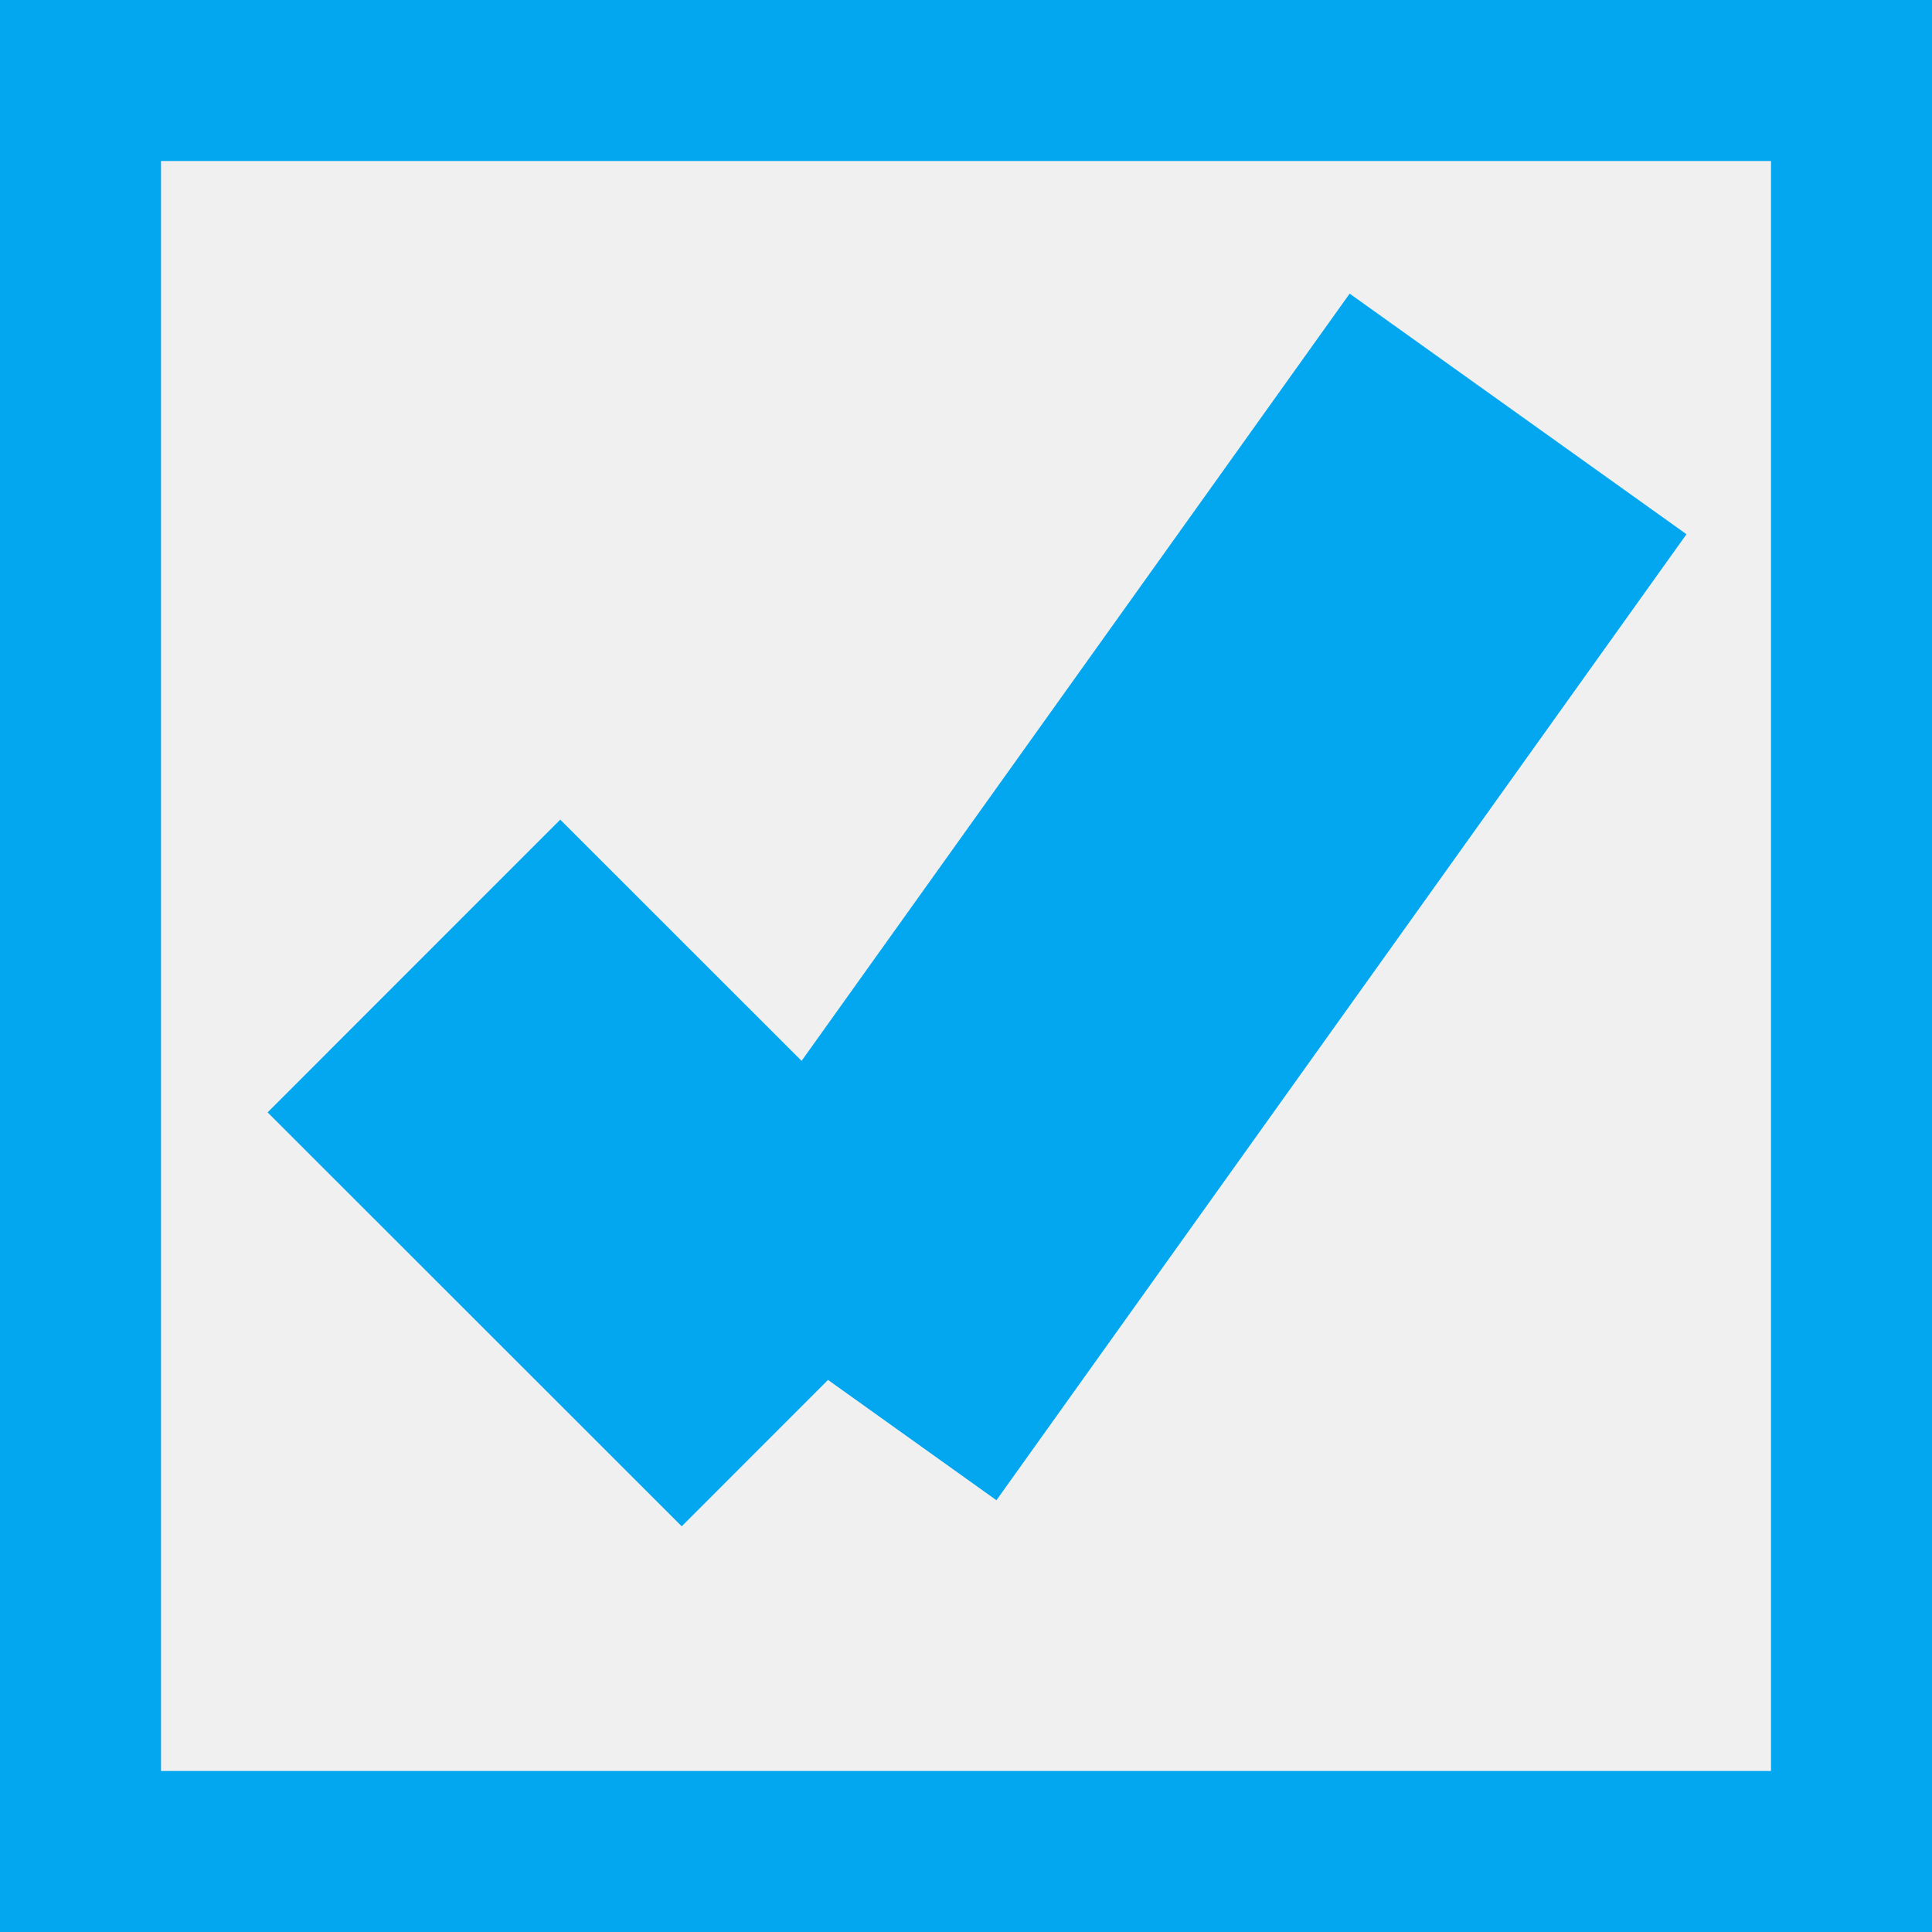
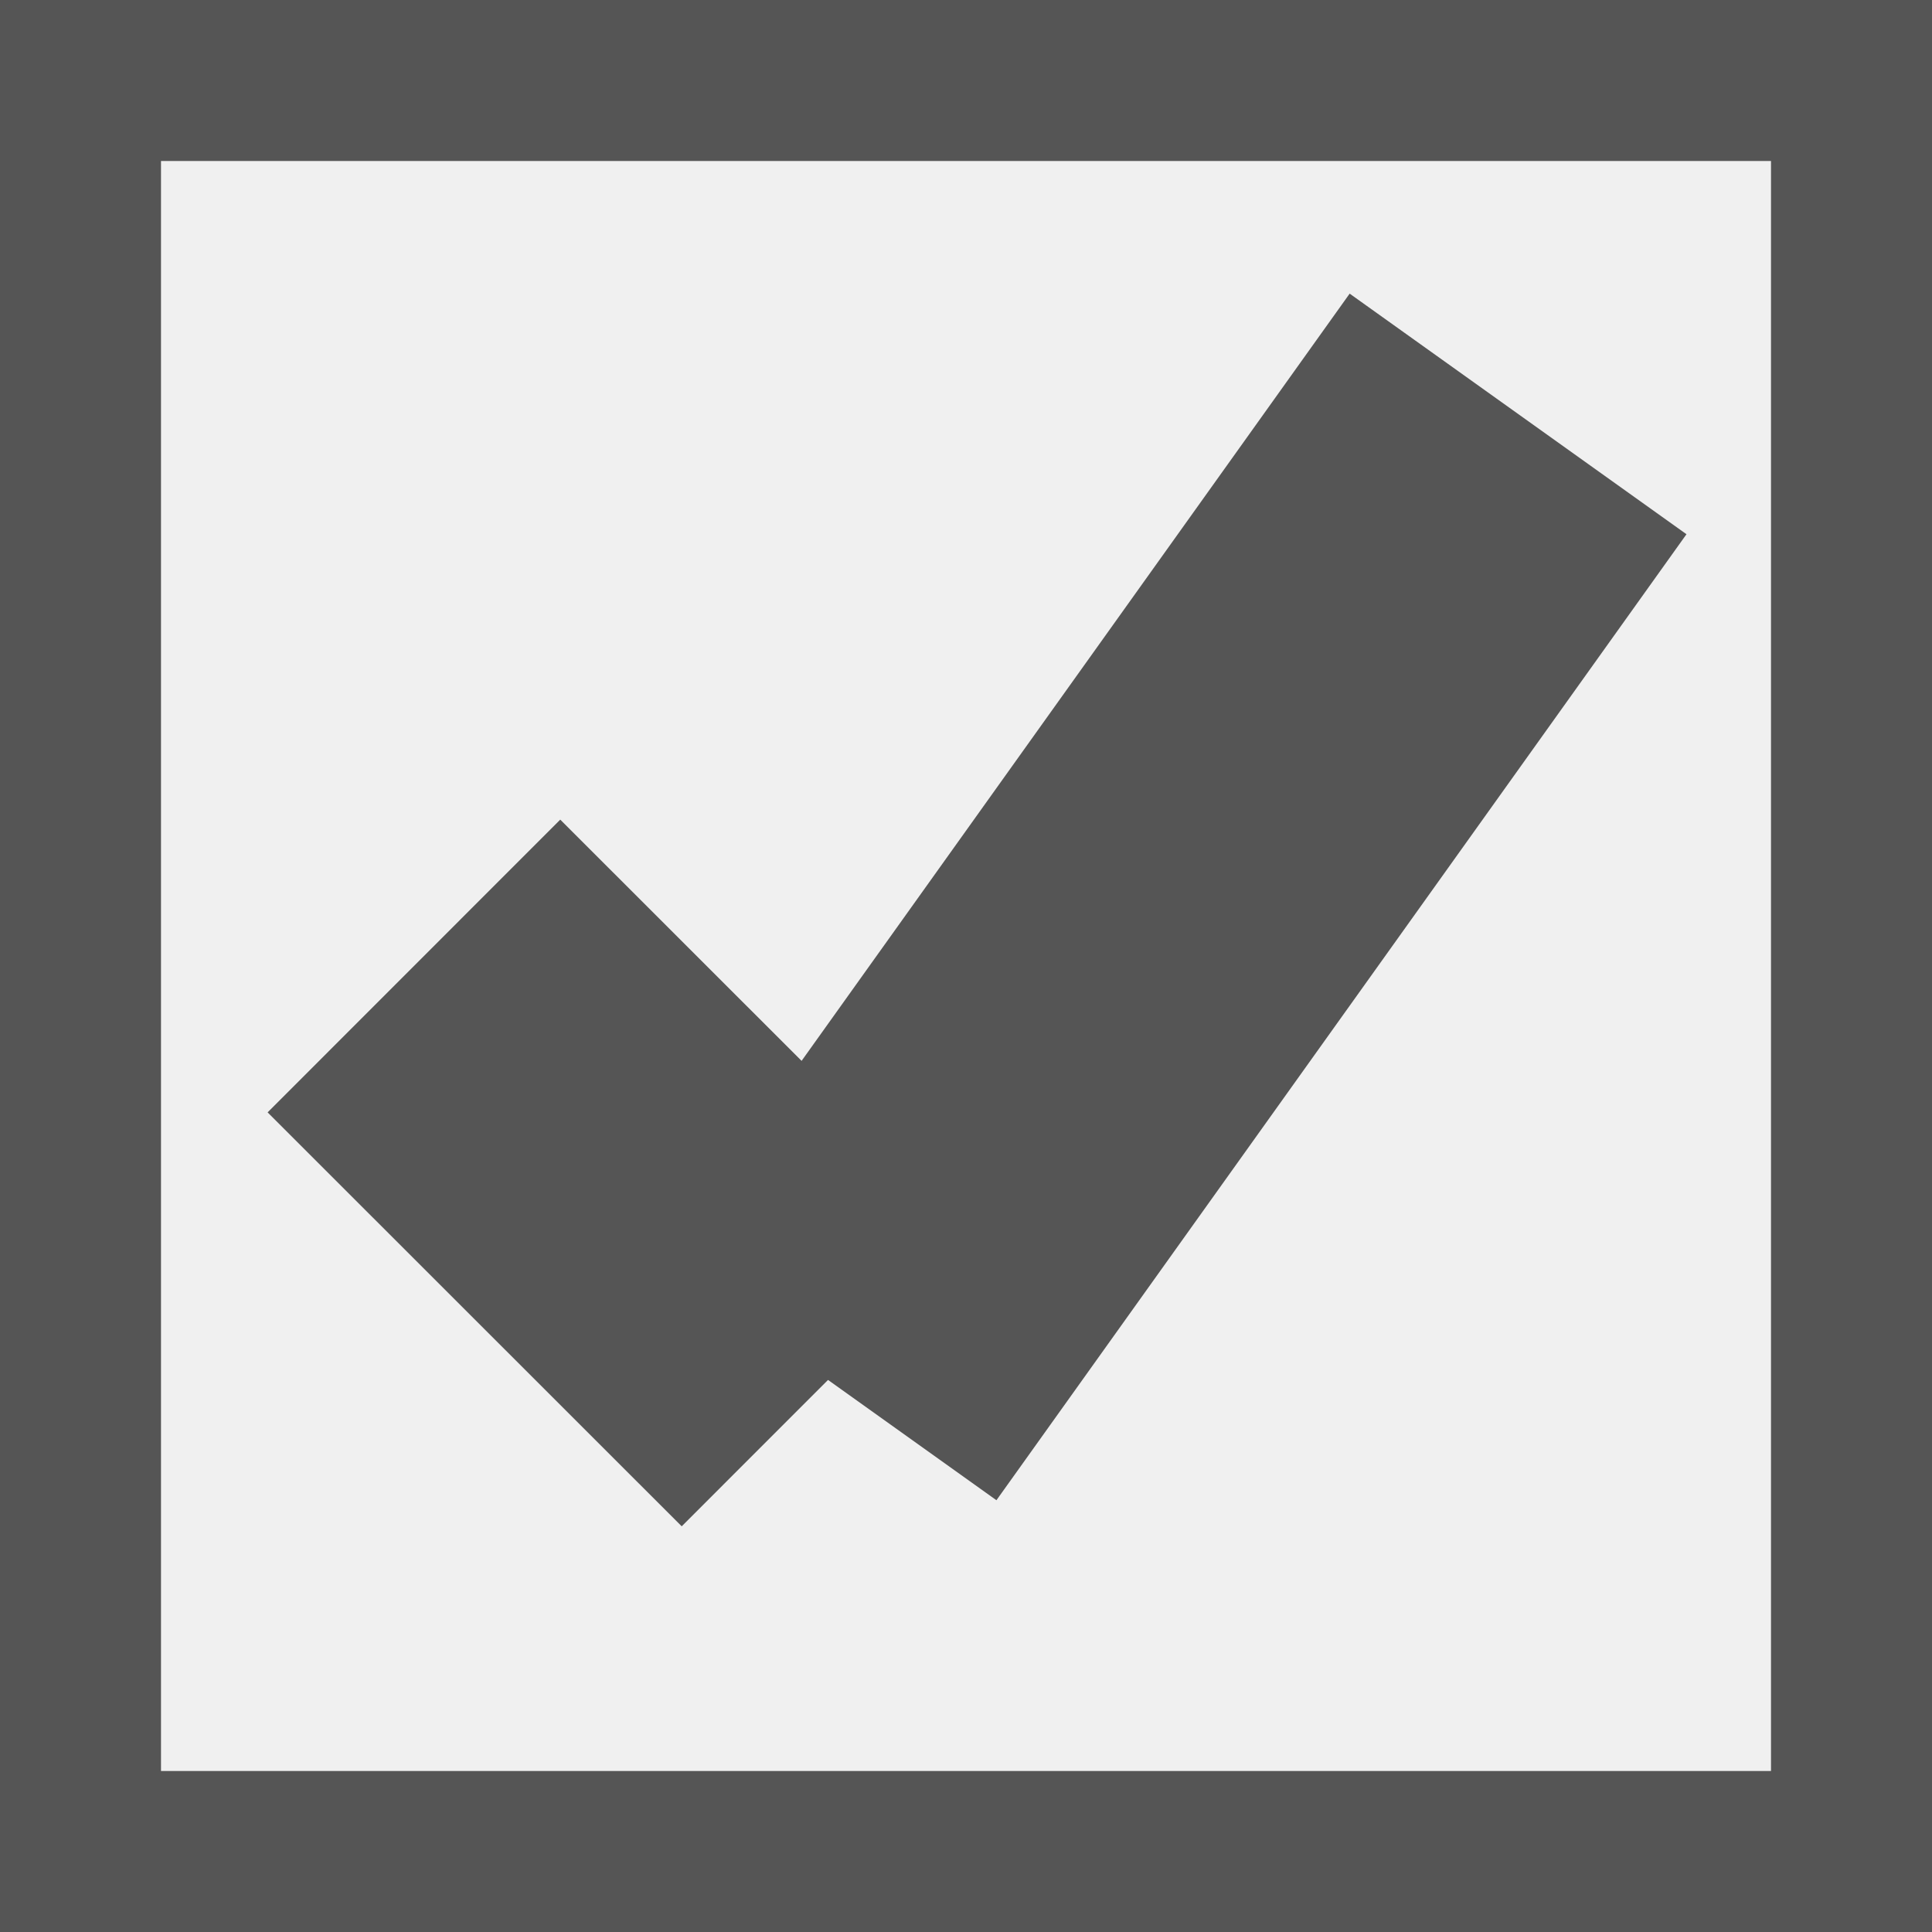
- <svg xmlns="http://www.w3.org/2000/svg" version="1.1" width="12px" height="12px" viewBox="742 966  12 12">
-   <path d="M 742.5 966.5  L 753.5 966.5  L 753.5 977.5  L 742.5 977.5  L 742.5 966.5  Z " fill-rule="nonzero" fill="#f0f0f0" stroke="none" />
-   <path d="M 742.5 966.5  L 753.5 966.5  L 753.5 977.5  L 742.5 977.5  L 742.5 966.5  Z " stroke-width="1" stroke="#02a7f0" fill="none" />
-   <path d="M 744.571 972  L 747.143 974.571  " stroke-width="2.571" stroke="#02a7f0" fill="none" />
-   <path d="M 747.143 974.571  L 751.429 968.571  " stroke-width="2.571" stroke="#02a7f0" fill="none" />
+ <svg xmlns="http://www.w3.org/2000/svg" version="1.1" width="12px" height="12px" viewBox="742 994  12 12">
+   <path d="M 742.5 994.5  L 753.5 994.5  L 753.5 1005.5  L 742.5 1005.5  L 742.5 994.5  Z " fill-rule="nonzero" fill="#f0f0f0" stroke="none" />
+   <path d="M 742.5 994.5  L 753.5 994.5  L 753.5 1005.5  L 742.5 1005.5  L 742.5 994.5  Z " stroke-width="1" stroke="#555555" fill="none" />
+   <path d="M 744.571 1000  L 747.143 1002.571  " stroke-width="2.571" stroke="#555555" fill="none" />
+   <path d="M 747.143 1002.571  L 751.429 996.571  " stroke-width="2.571" stroke="#555555" fill="none" />
</svg>
